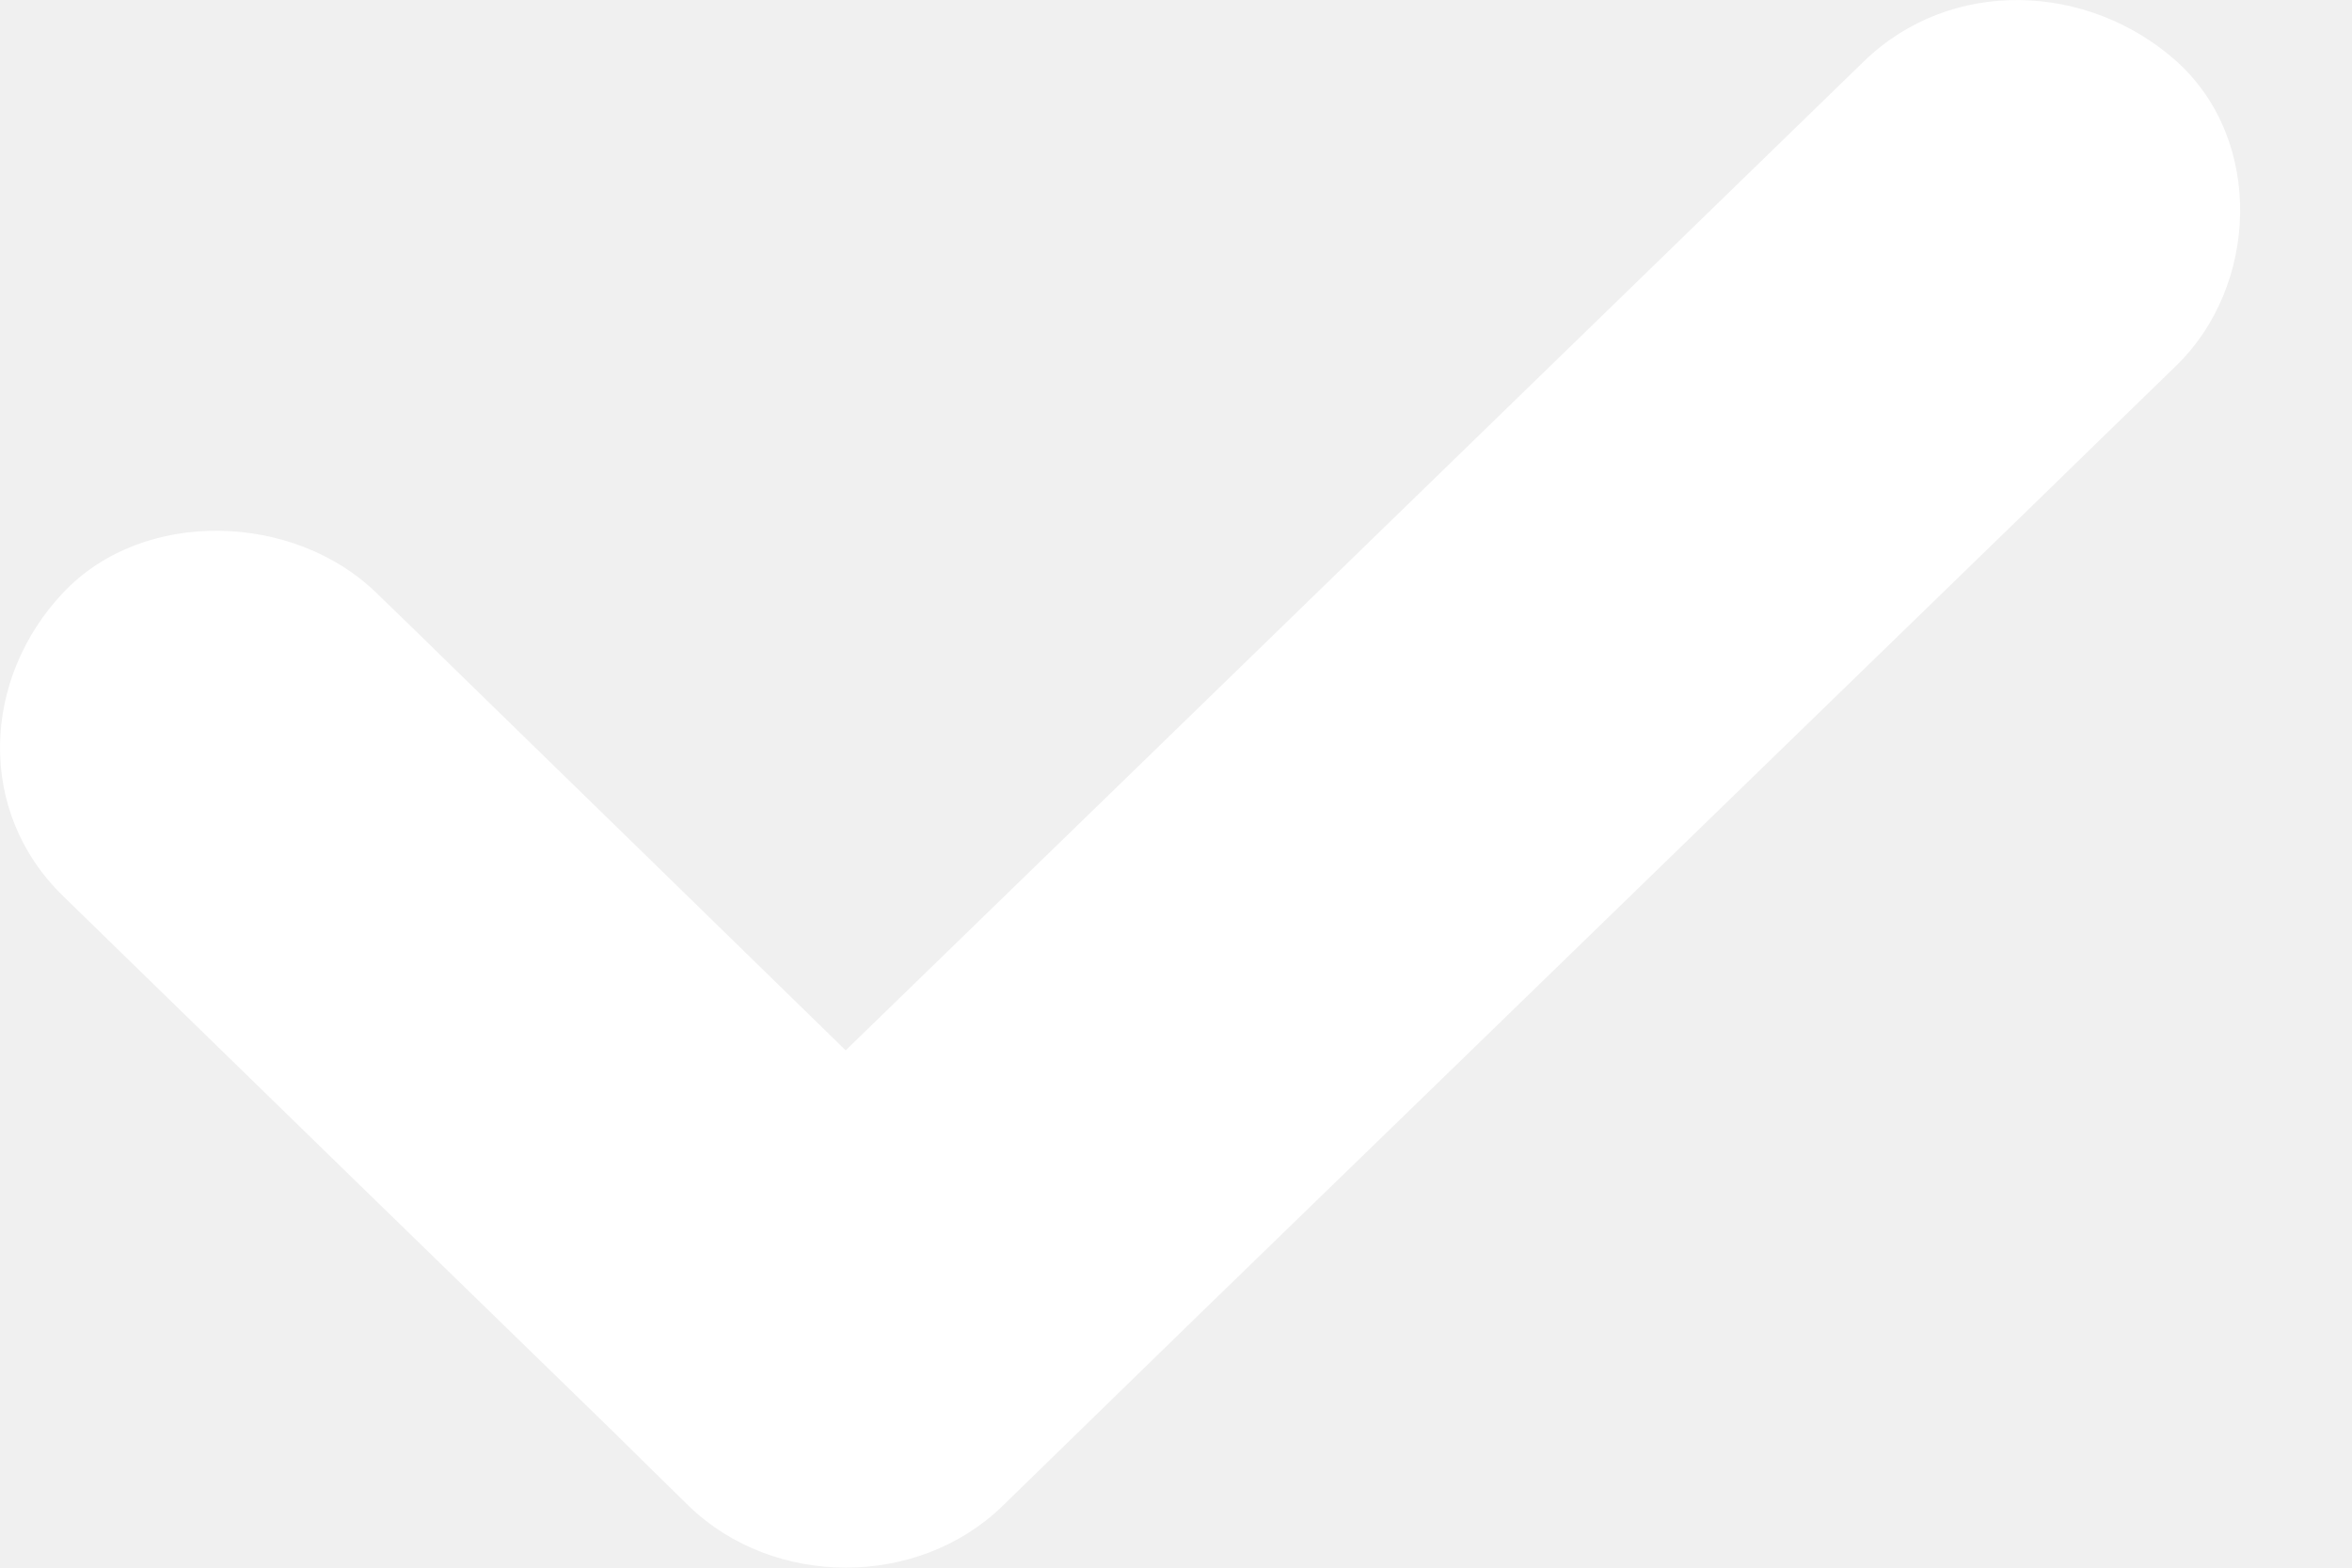
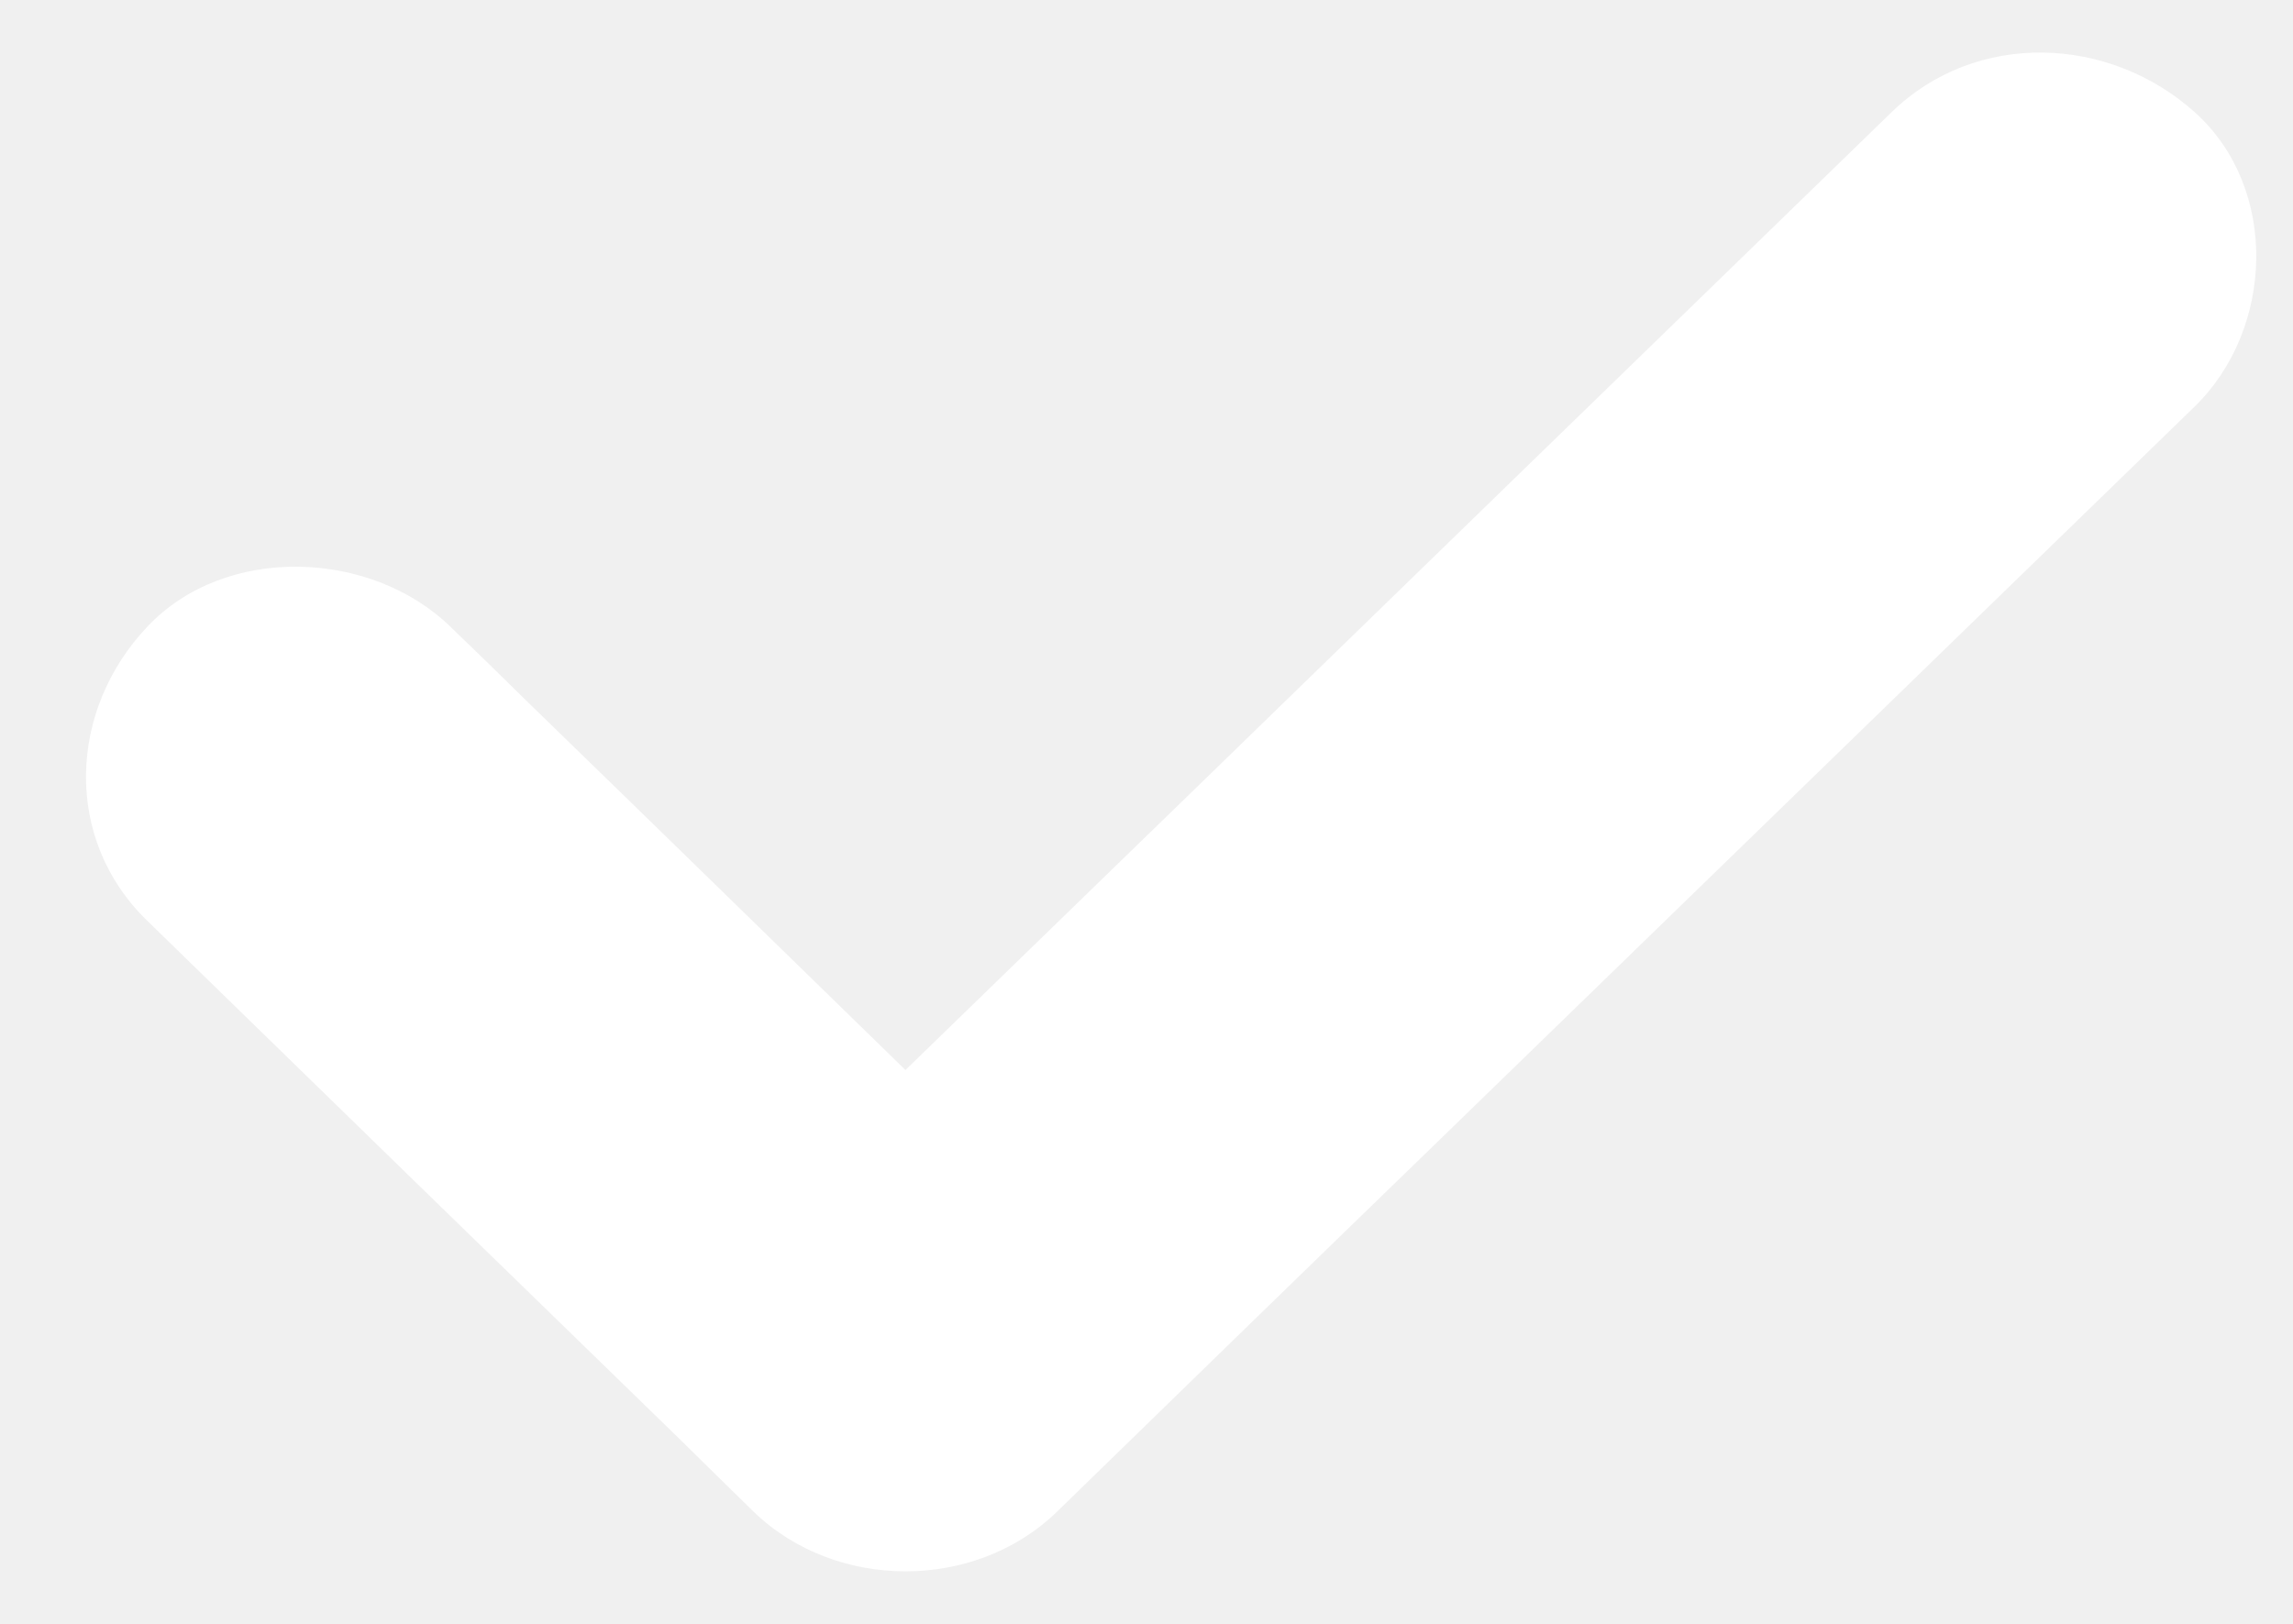
- <svg xmlns="http://www.w3.org/2000/svg" width="9" height="6" viewBox="0 0 9 6" fill="none">
-   <path d="M7.774 1.938L5.353 4.289C4.845 4.781 4.339 5.273 3.835 5.765C3.512 6.078 2.962 6.078 2.637 5.765C2.538 5.668 2.439 5.571 2.342 5.475C1.641 4.793 0.942 4.113 0.242 3.43C-0.092 3.106 -0.069 2.597 0.242 2.268C0.551 1.941 1.126 1.964 1.439 2.268C1.539 2.364 1.638 2.461 1.736 2.557C2.236 3.044 2.737 3.533 3.236 4.02C4.03 3.249 4.821 2.481 5.614 1.71L7.132 0.235C7.466 -0.089 7.991 -0.067 8.329 0.235C8.665 0.538 8.641 1.095 8.328 1.399C8.144 1.578 7.957 1.759 7.774 1.938Z" fill="white" />
+ <svg xmlns="http://www.w3.org/2000/svg" width="24" height="17" viewBox="0 0 24 17" fill="none">
+   <path d="M21.5 5.685L15.085 11.916C13.739 13.22 12.399 14.525 11.062 15.827C10.206 16.658 8.75 16.658 7.889 15.827C7.627 15.569 7.364 15.314 7.107 15.059C5.249 13.252 3.397 11.45 1.542 9.64C0.656 8.782 0.717 7.431 1.542 6.561C2.36 5.693 3.884 5.754 4.714 6.561C4.979 6.816 5.242 7.071 5.499 7.326C6.827 8.615 8.154 9.912 9.477 11.202C11.579 9.16 13.676 7.125 15.776 5.082L19.799 1.174C20.685 0.313 22.076 0.372 22.971 1.174C23.862 1.975 23.799 3.452 22.969 4.258C22.482 4.731 21.987 5.212 21.5 5.685Z" fill="white" />
</svg>
